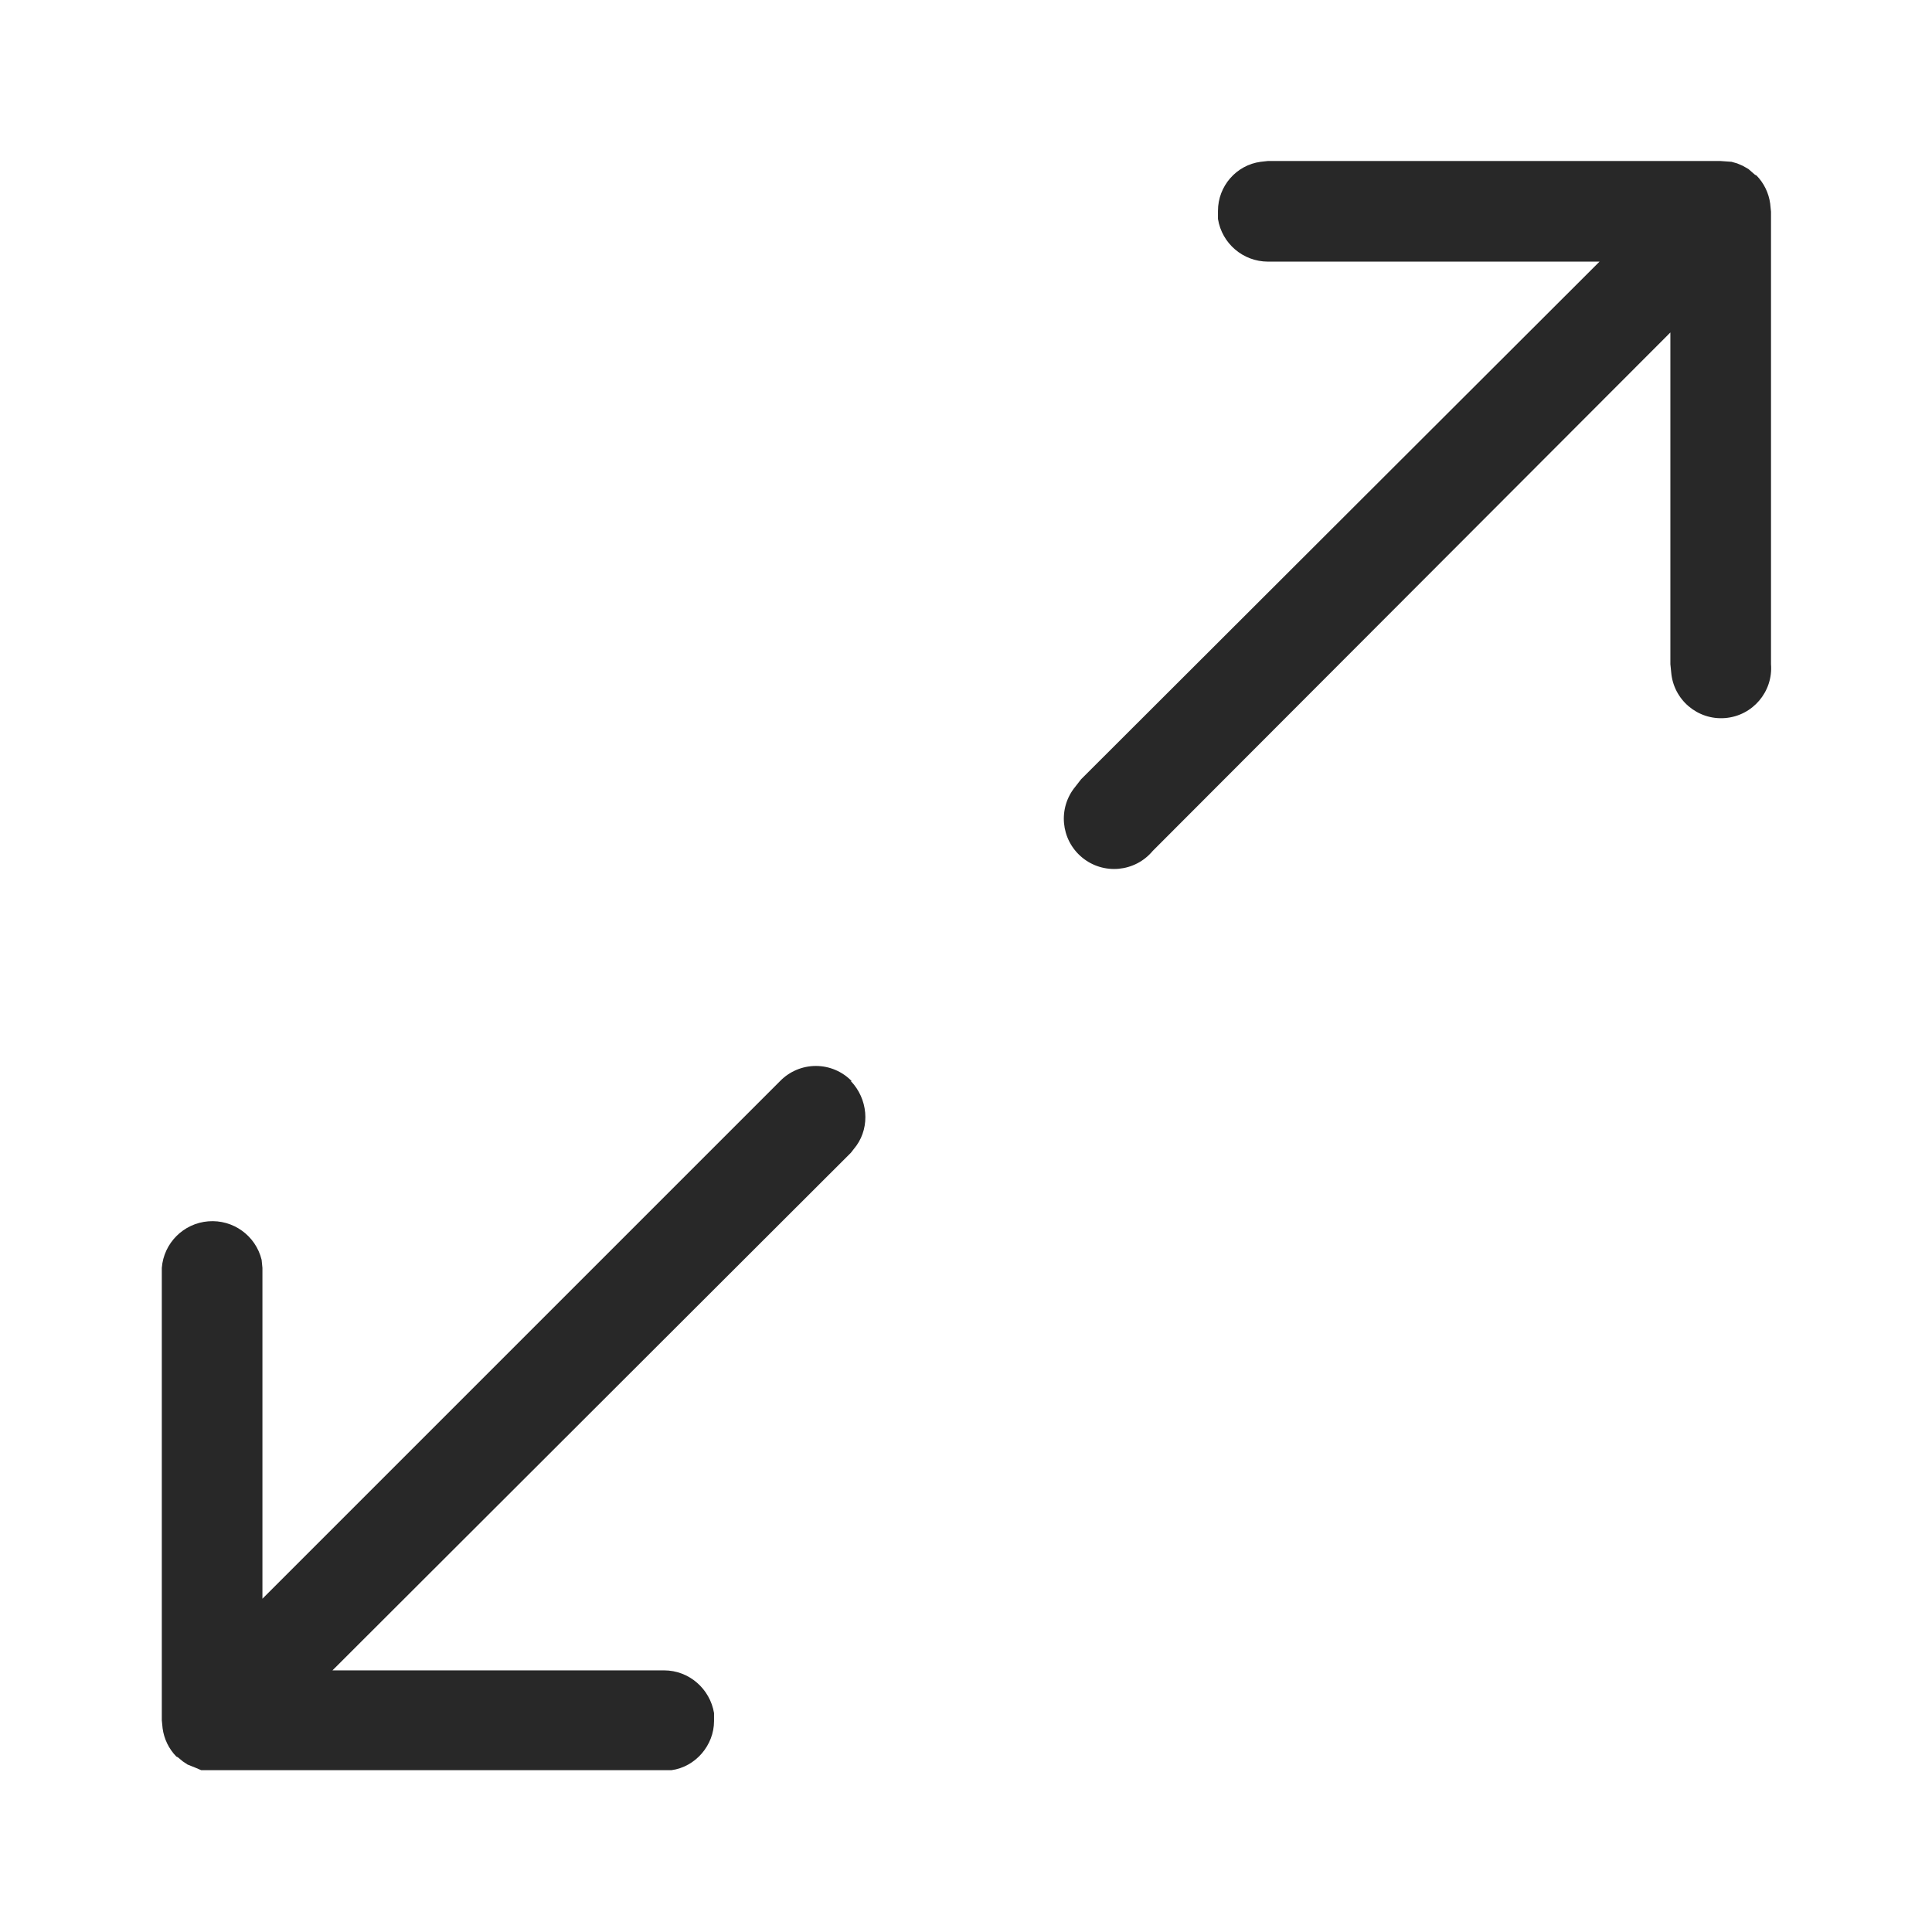
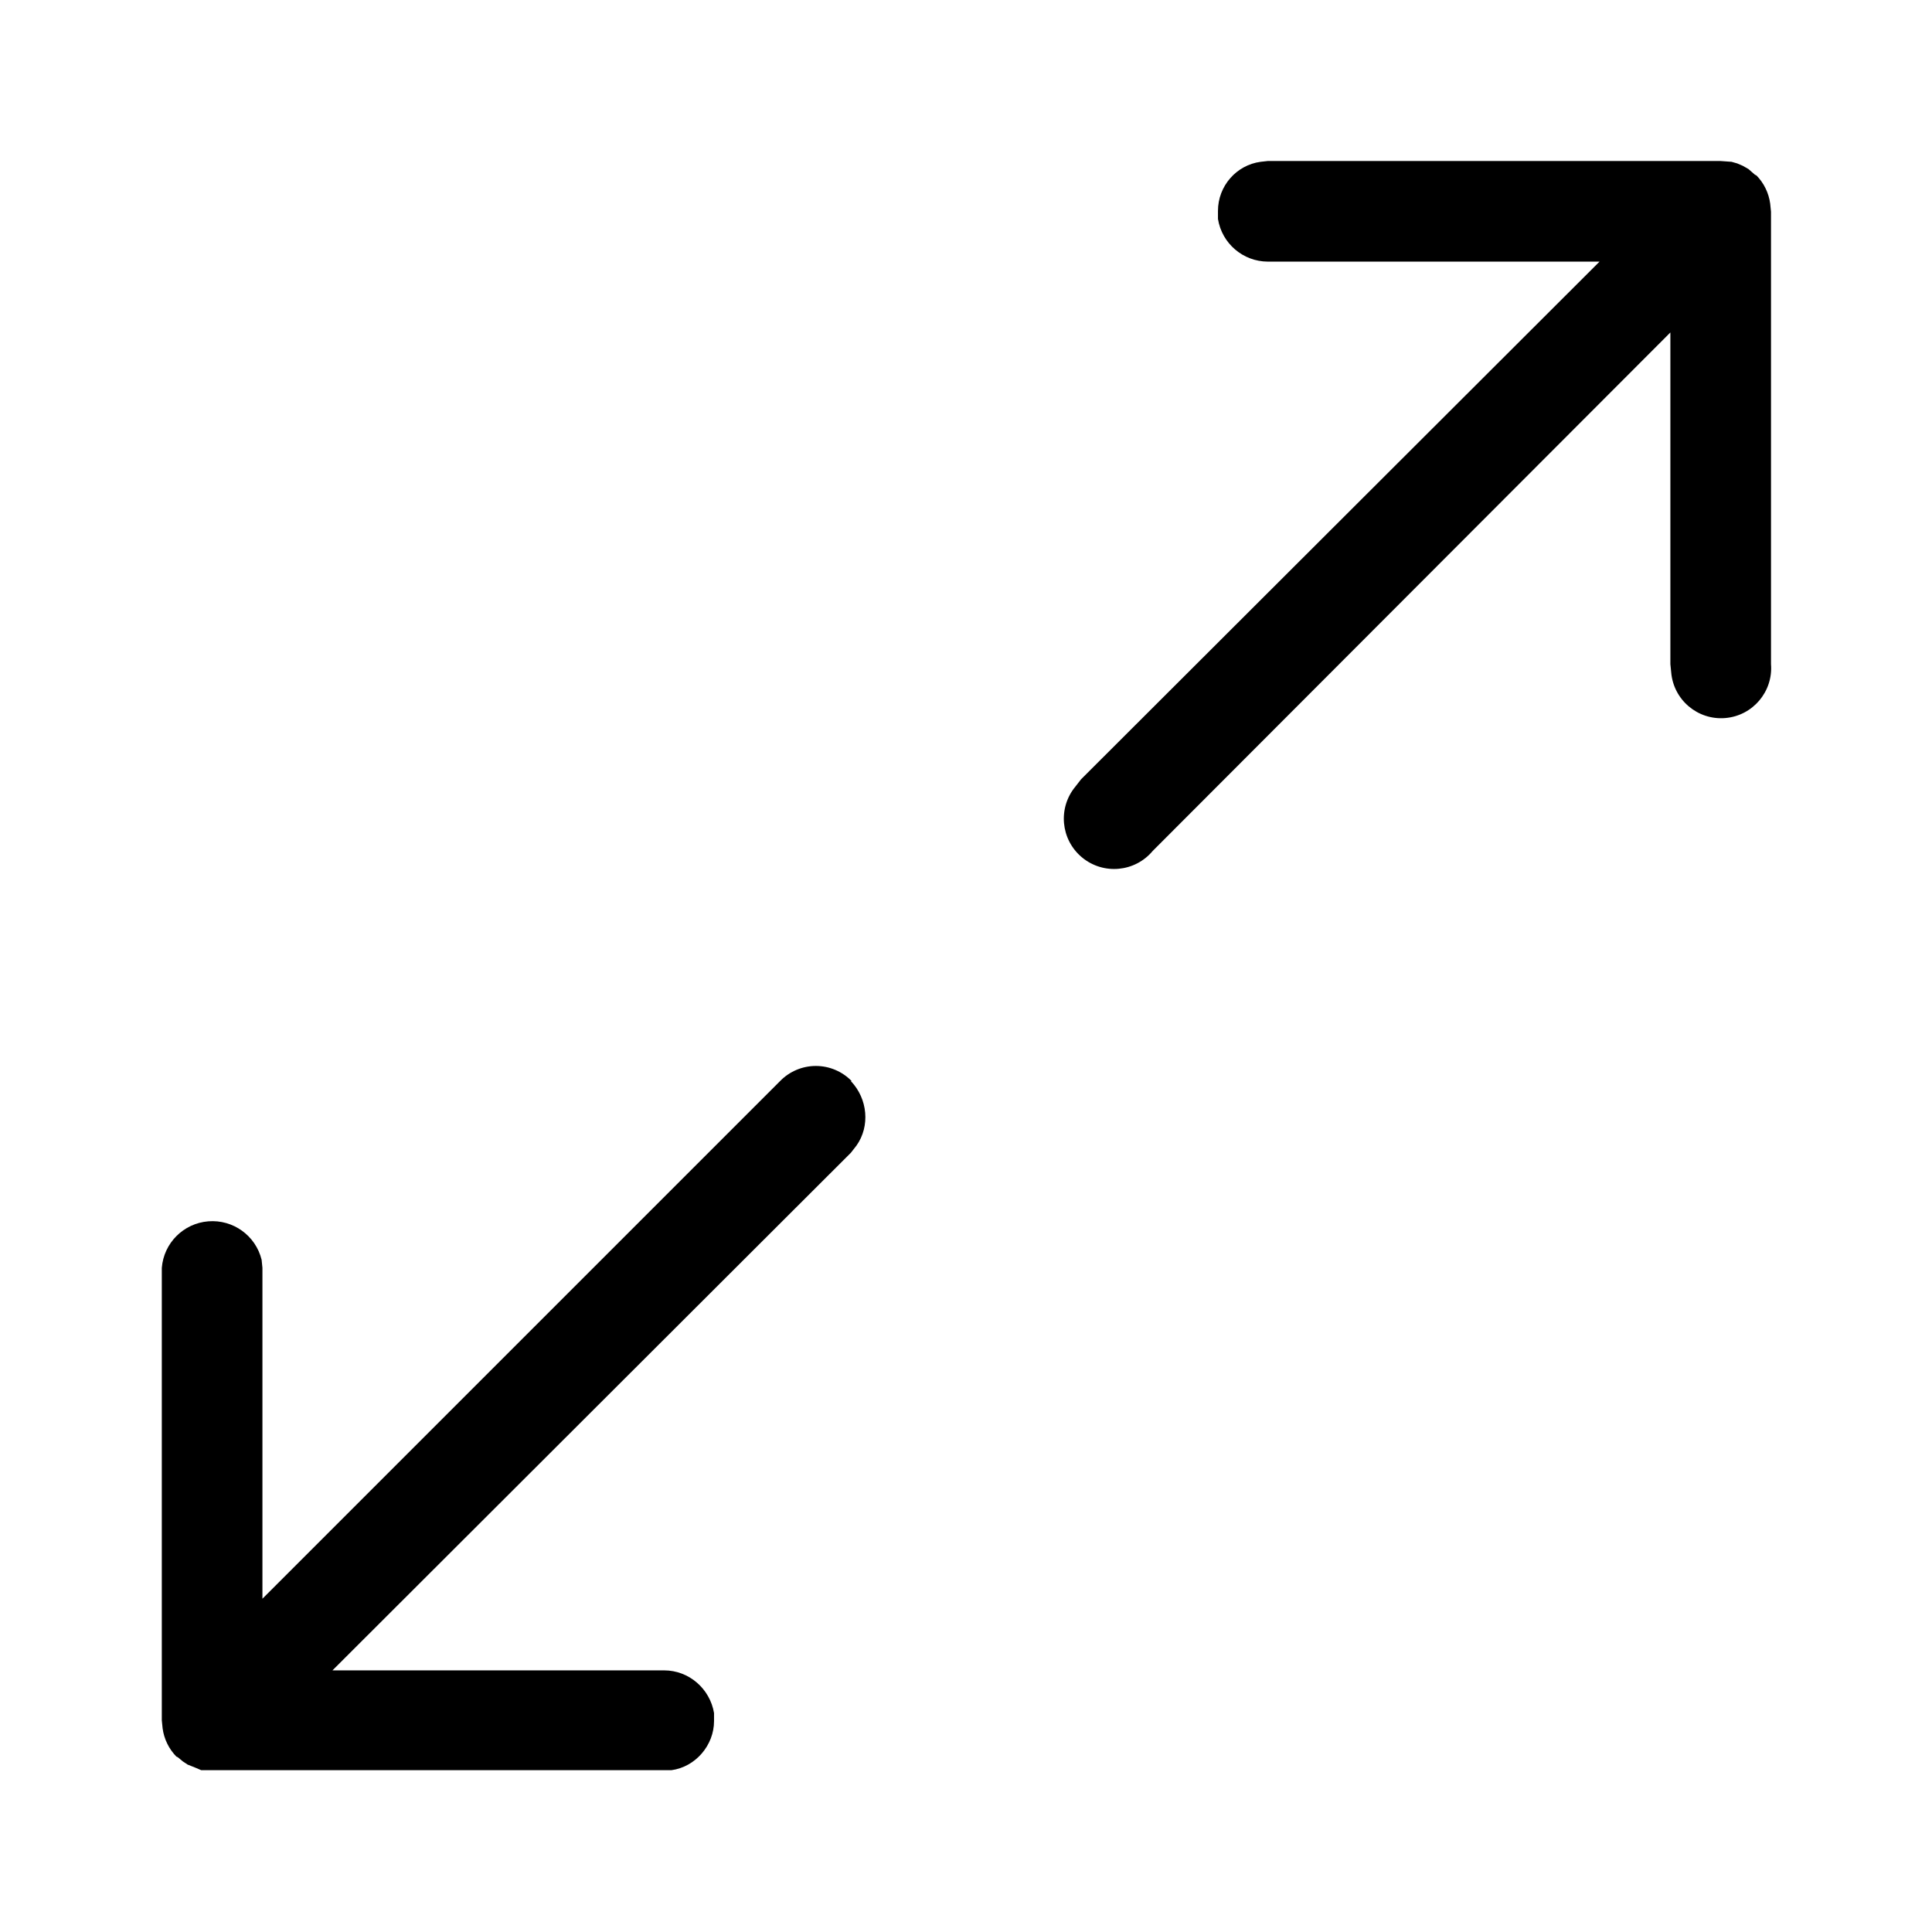
<svg xmlns="http://www.w3.org/2000/svg" width="24" height="24" viewBox="0 0 24 24">
-   <path d="M10.57 13.43c.21.22.24.56.07.8l-.07.09-6.44 6.43h4.12c.31 0 .57.23.62.53v.1c0 .3-.23.57-.53.61H2.5l-.07-.03-.05-.02-.05-.02-.06-.04-.06-.05-.02-.01a.62.62 0 01-.17-.35l-.01-.1v-5.62a.63.63 0 011.24-.1l.01.1v4.11l6.43-6.43a.62.62 0 01.89 0zM21.37 2l.14.01.07.02.07.03.07.04.08.07.02.01a.62.62 0 01.17.35l.01.1v5.62a.62.62 0 01-1.24.1l-.01-.1V4.13l-6.43 6.44a.62.62 0 01-.96-.8l.07-.09 6.44-6.43h-4.12a.63.63 0 01-.62-.53v-.1c0-.31.23-.57.53-.61l.09-.01h5.63z" fill="#000" fill-rule="evenodd" fill-opacity=".84" />
+   <path d="M10.57 13.43c.21.22.24.56.07.8l-.07.09-6.44 6.43h4.12c.31 0 .57.23.62.53v.1c0 .3-.23.57-.53.61H2.5l-.07-.03-.05-.02-.05-.02-.06-.04-.06-.05-.02-.01a.62.62 0 01-.17-.35l-.01-.1v-5.62a.63.63 0 011.24-.1l.01.1v4.11l6.43-6.43a.62.62 0 01.89 0zM21.37 2l.14.01.07.02.07.03.07.04.08.07.02.01a.62.62 0 01.17.35l.01.1v5.62a.62.62 0 01-1.24.1l-.01-.1V4.13l-6.43 6.44a.62.62 0 01-.96-.8l.07-.09 6.44-6.43h-4.12a.63.63 0 01-.62-.53v-.1c0-.31.23-.57.53-.61l.09-.01h5.63z" fill="currentColor" fill-rule="evenodd" />
</svg>
